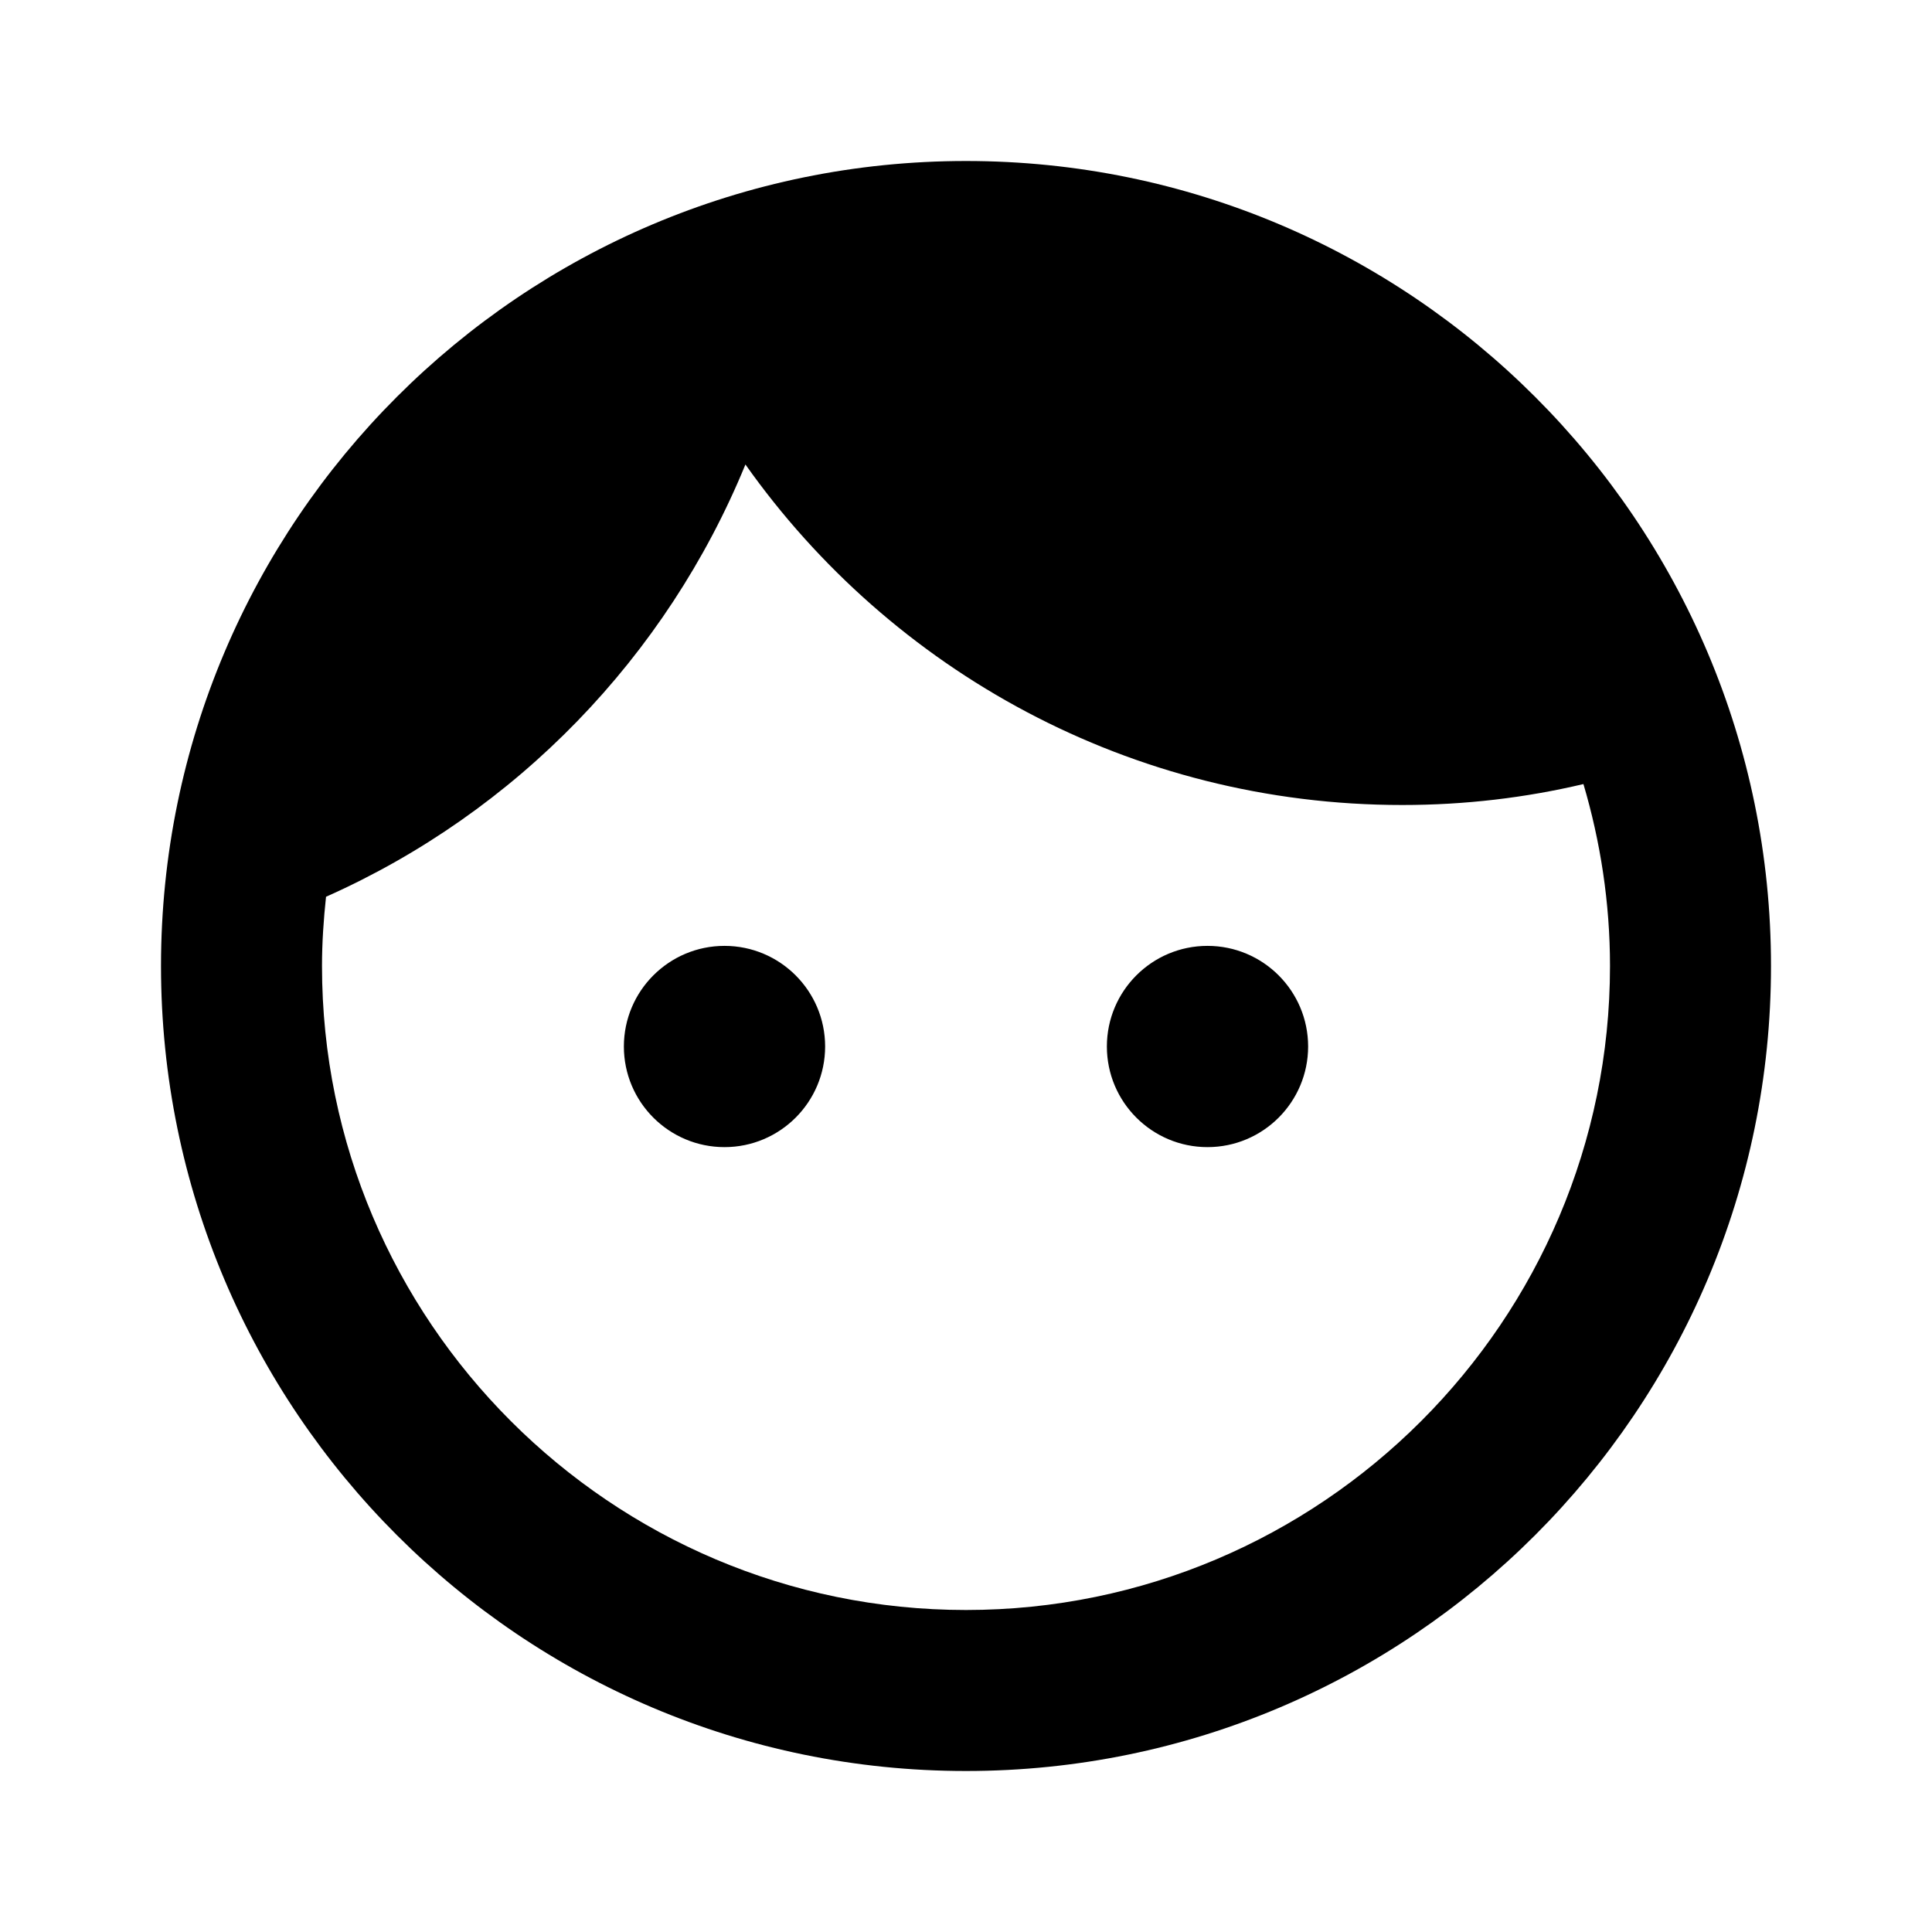
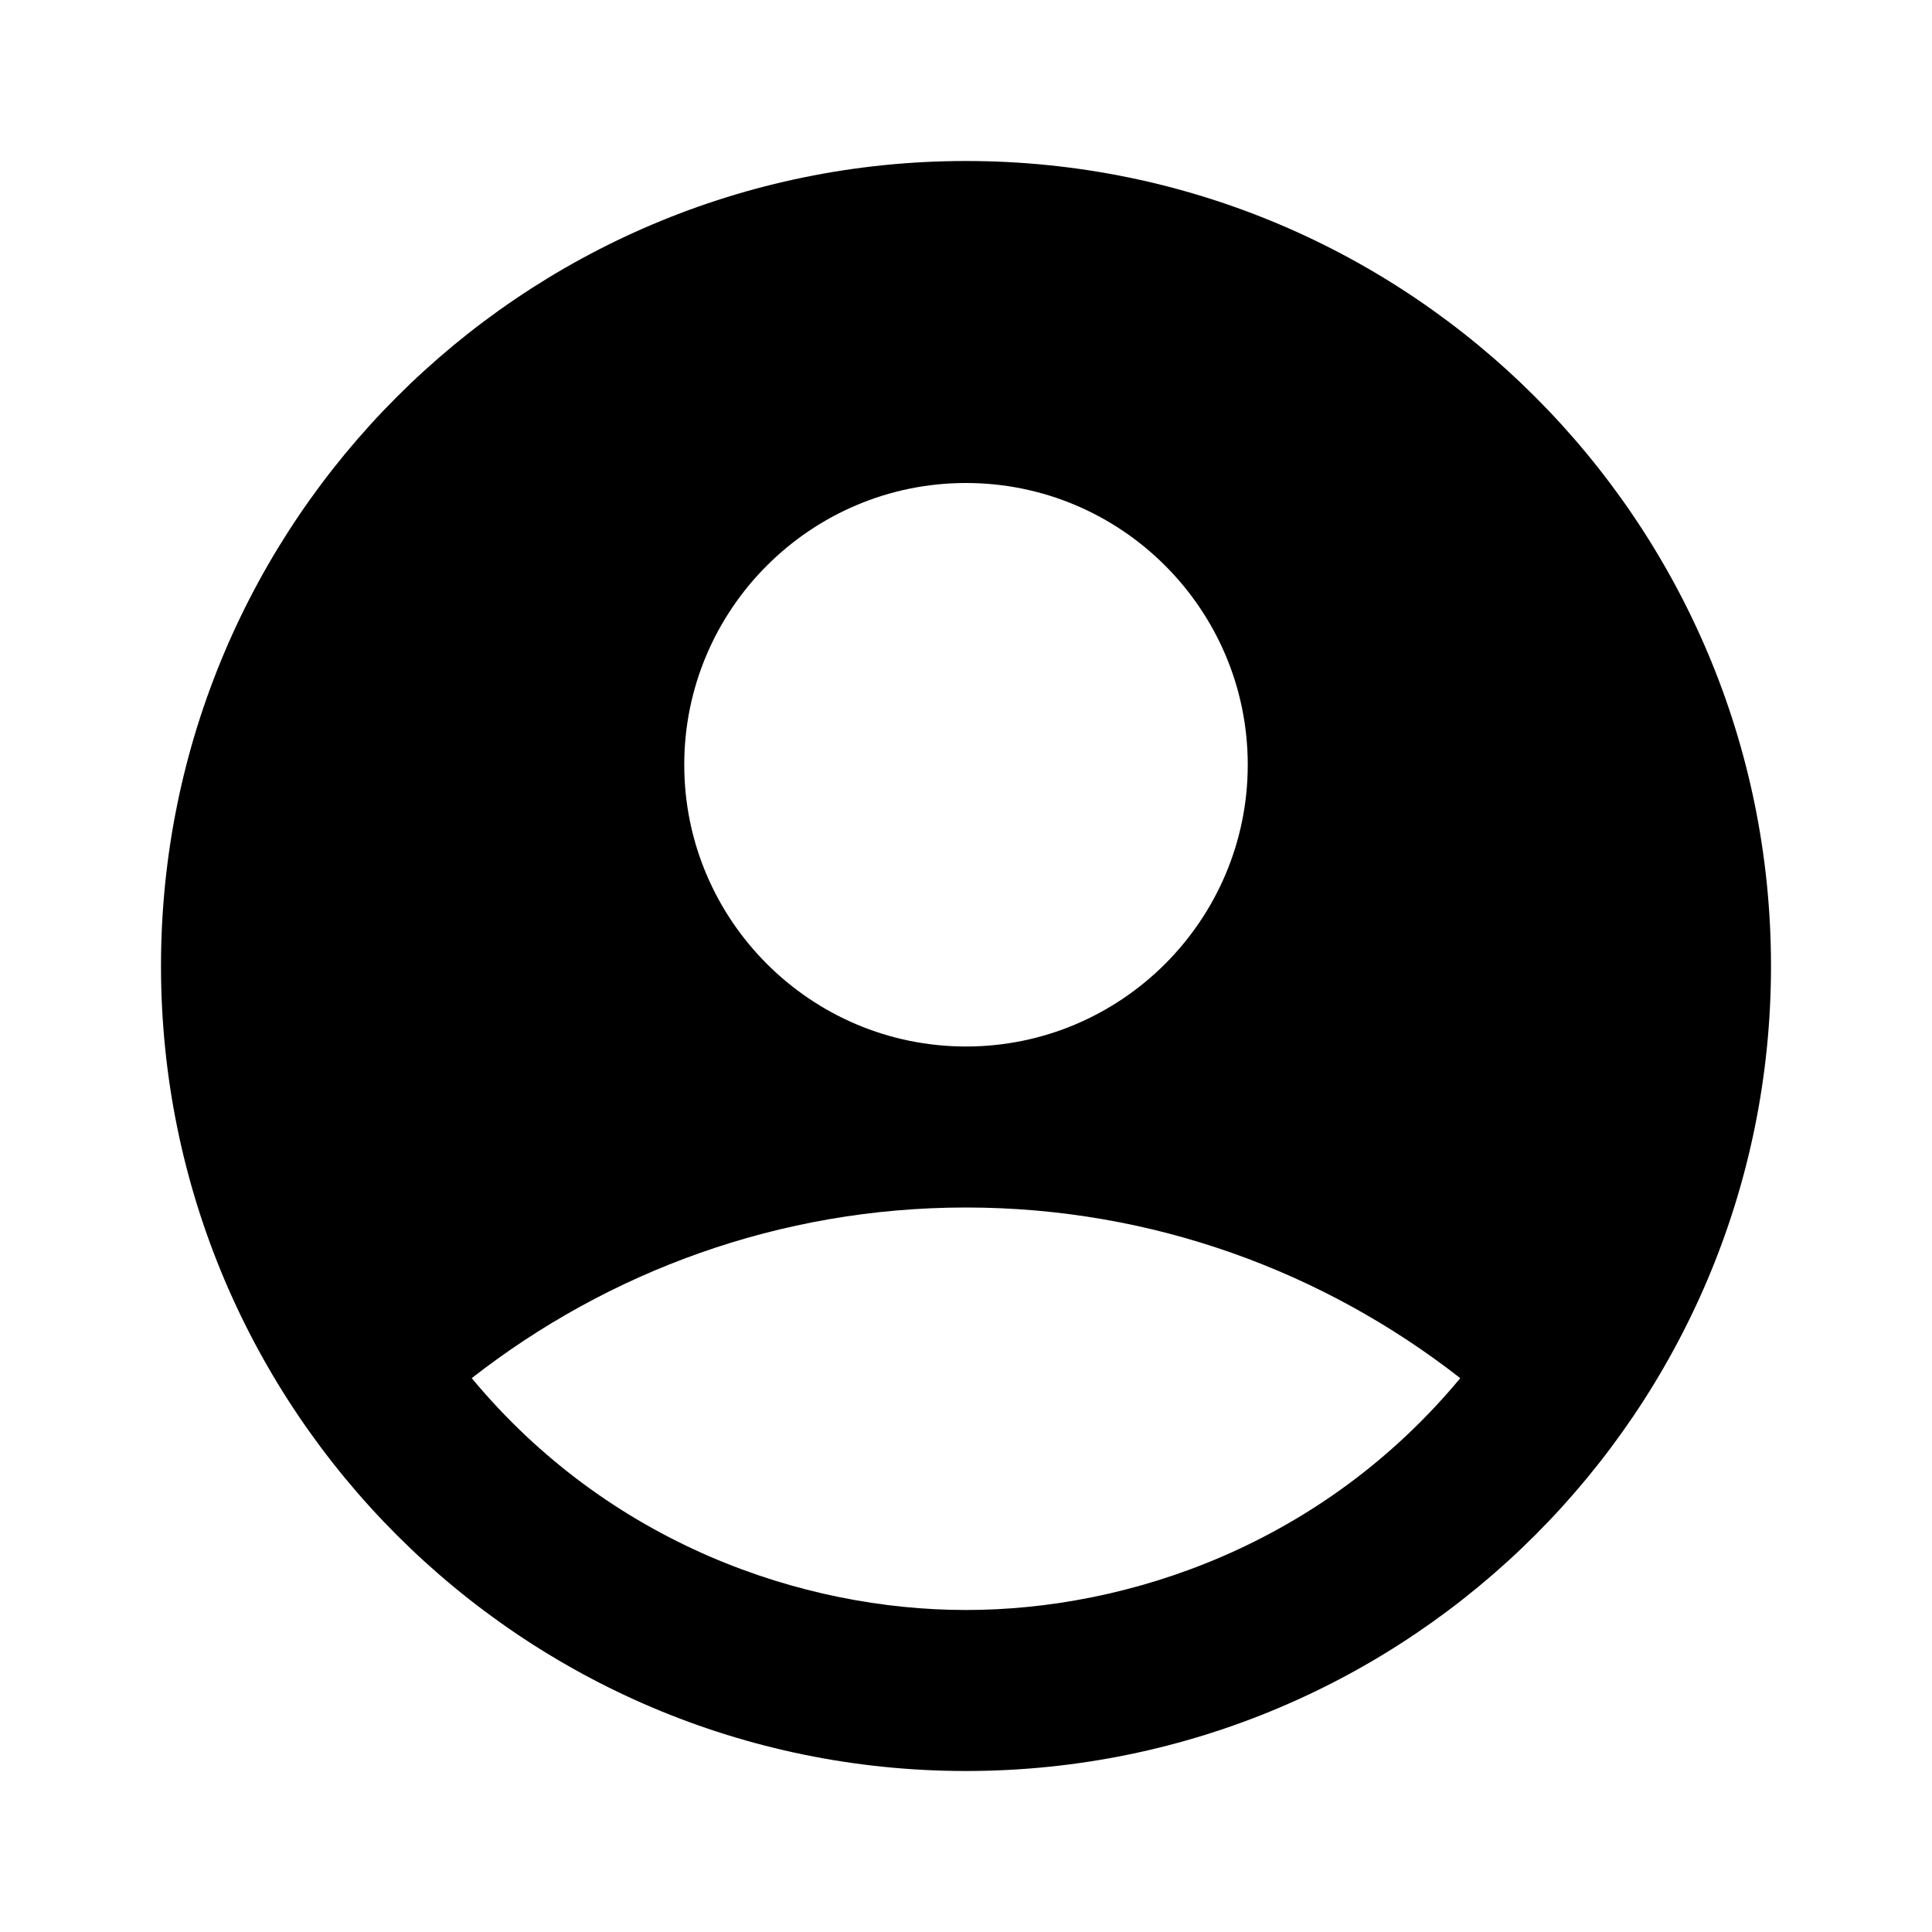
- <svg xmlns="http://www.w3.org/2000/svg" height="24px" viewBox="0 0 24 24" width="24px" fill="#000000">
-   <path d="M0 0h24v24H0V0z" fill="none" />
-   <path d="M9 11.75c-.69 0-1.25.56-1.25 1.25s.56 1.25 1.25 1.25 1.25-.56 1.25-1.25-.56-1.25-1.25-1.25zm6 0c-.69 0-1.25.56-1.25 1.25s.56 1.25 1.25 1.25 1.25-.56 1.25-1.25-.56-1.25-1.25-1.25zM12 2C6.48 2 2 6.48 2 12s4.48 10 10 10 10-4.48 10-10S17.52 2 12 2zm0 18c-4.41 0-8-3.59-8-8 0-.29.02-.58.05-.86 2.36-1.05 4.23-2.98 5.21-5.37C11.07 8.33 14.05 10 17.42 10c.78 0 1.53-.09 2.25-.26.21.71.33 1.47.33 2.26 0 4.41-3.59 8-8 8z" />
+ <svg xmlns="http://www.w3.org/2000/svg" enable-background="new 0 0 24 24" height="24px" viewBox="0 0 24 24" width="24px" fill="#000000">
+   <g>
+     <rect fill="none" height="24" width="24" />
+   </g>
+   <g>
+     <path d="M12 2C6.48 2 2 6.48 2 12s4.48 10 10 10 10-4.48 10-10S17.52 2 12 2zm0 4c1.93 0 3.5 1.57 3.5 3.5S13.93 13 12 13s-3.5-1.57-3.5-3.5S10.07 6 12 6zm0 14c-2.03 0-4.43-.82-6.14-2.88C7.55 15.8 9.68 15 12 15s4.45.8 6.14 2.12C16.43 19.18 14.03 20 12 20z" />
+   </g>
</svg>
